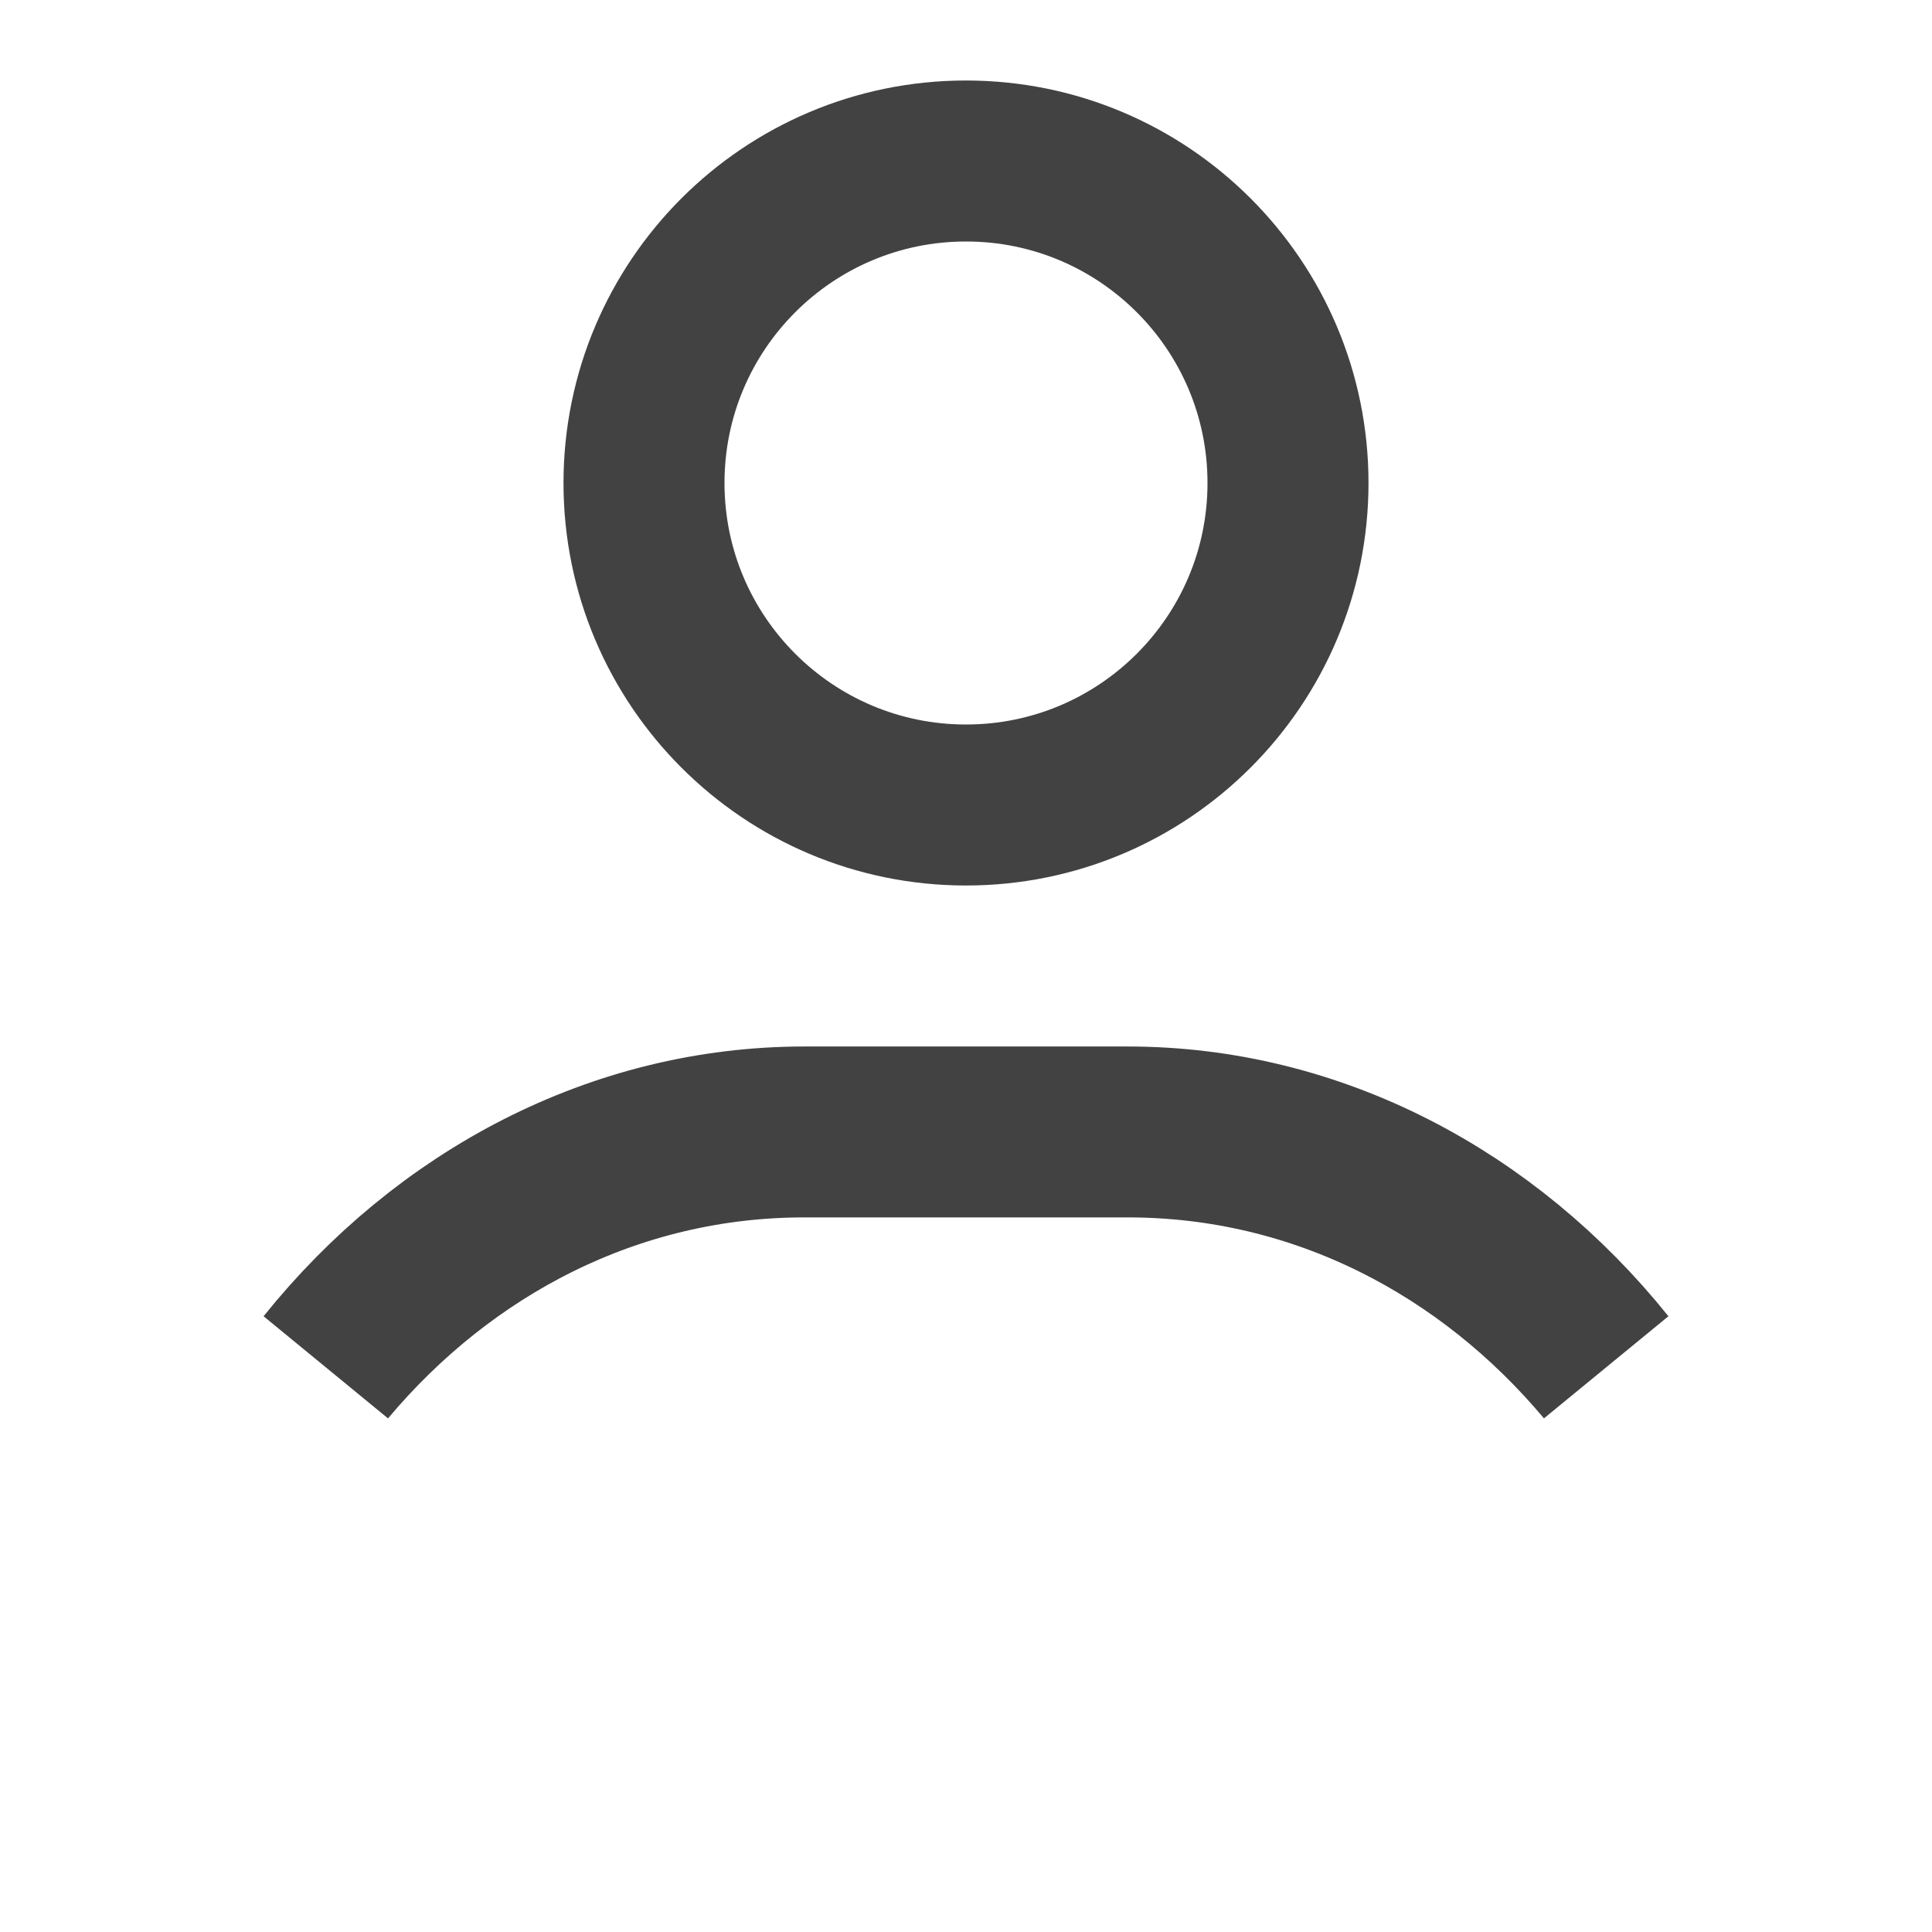
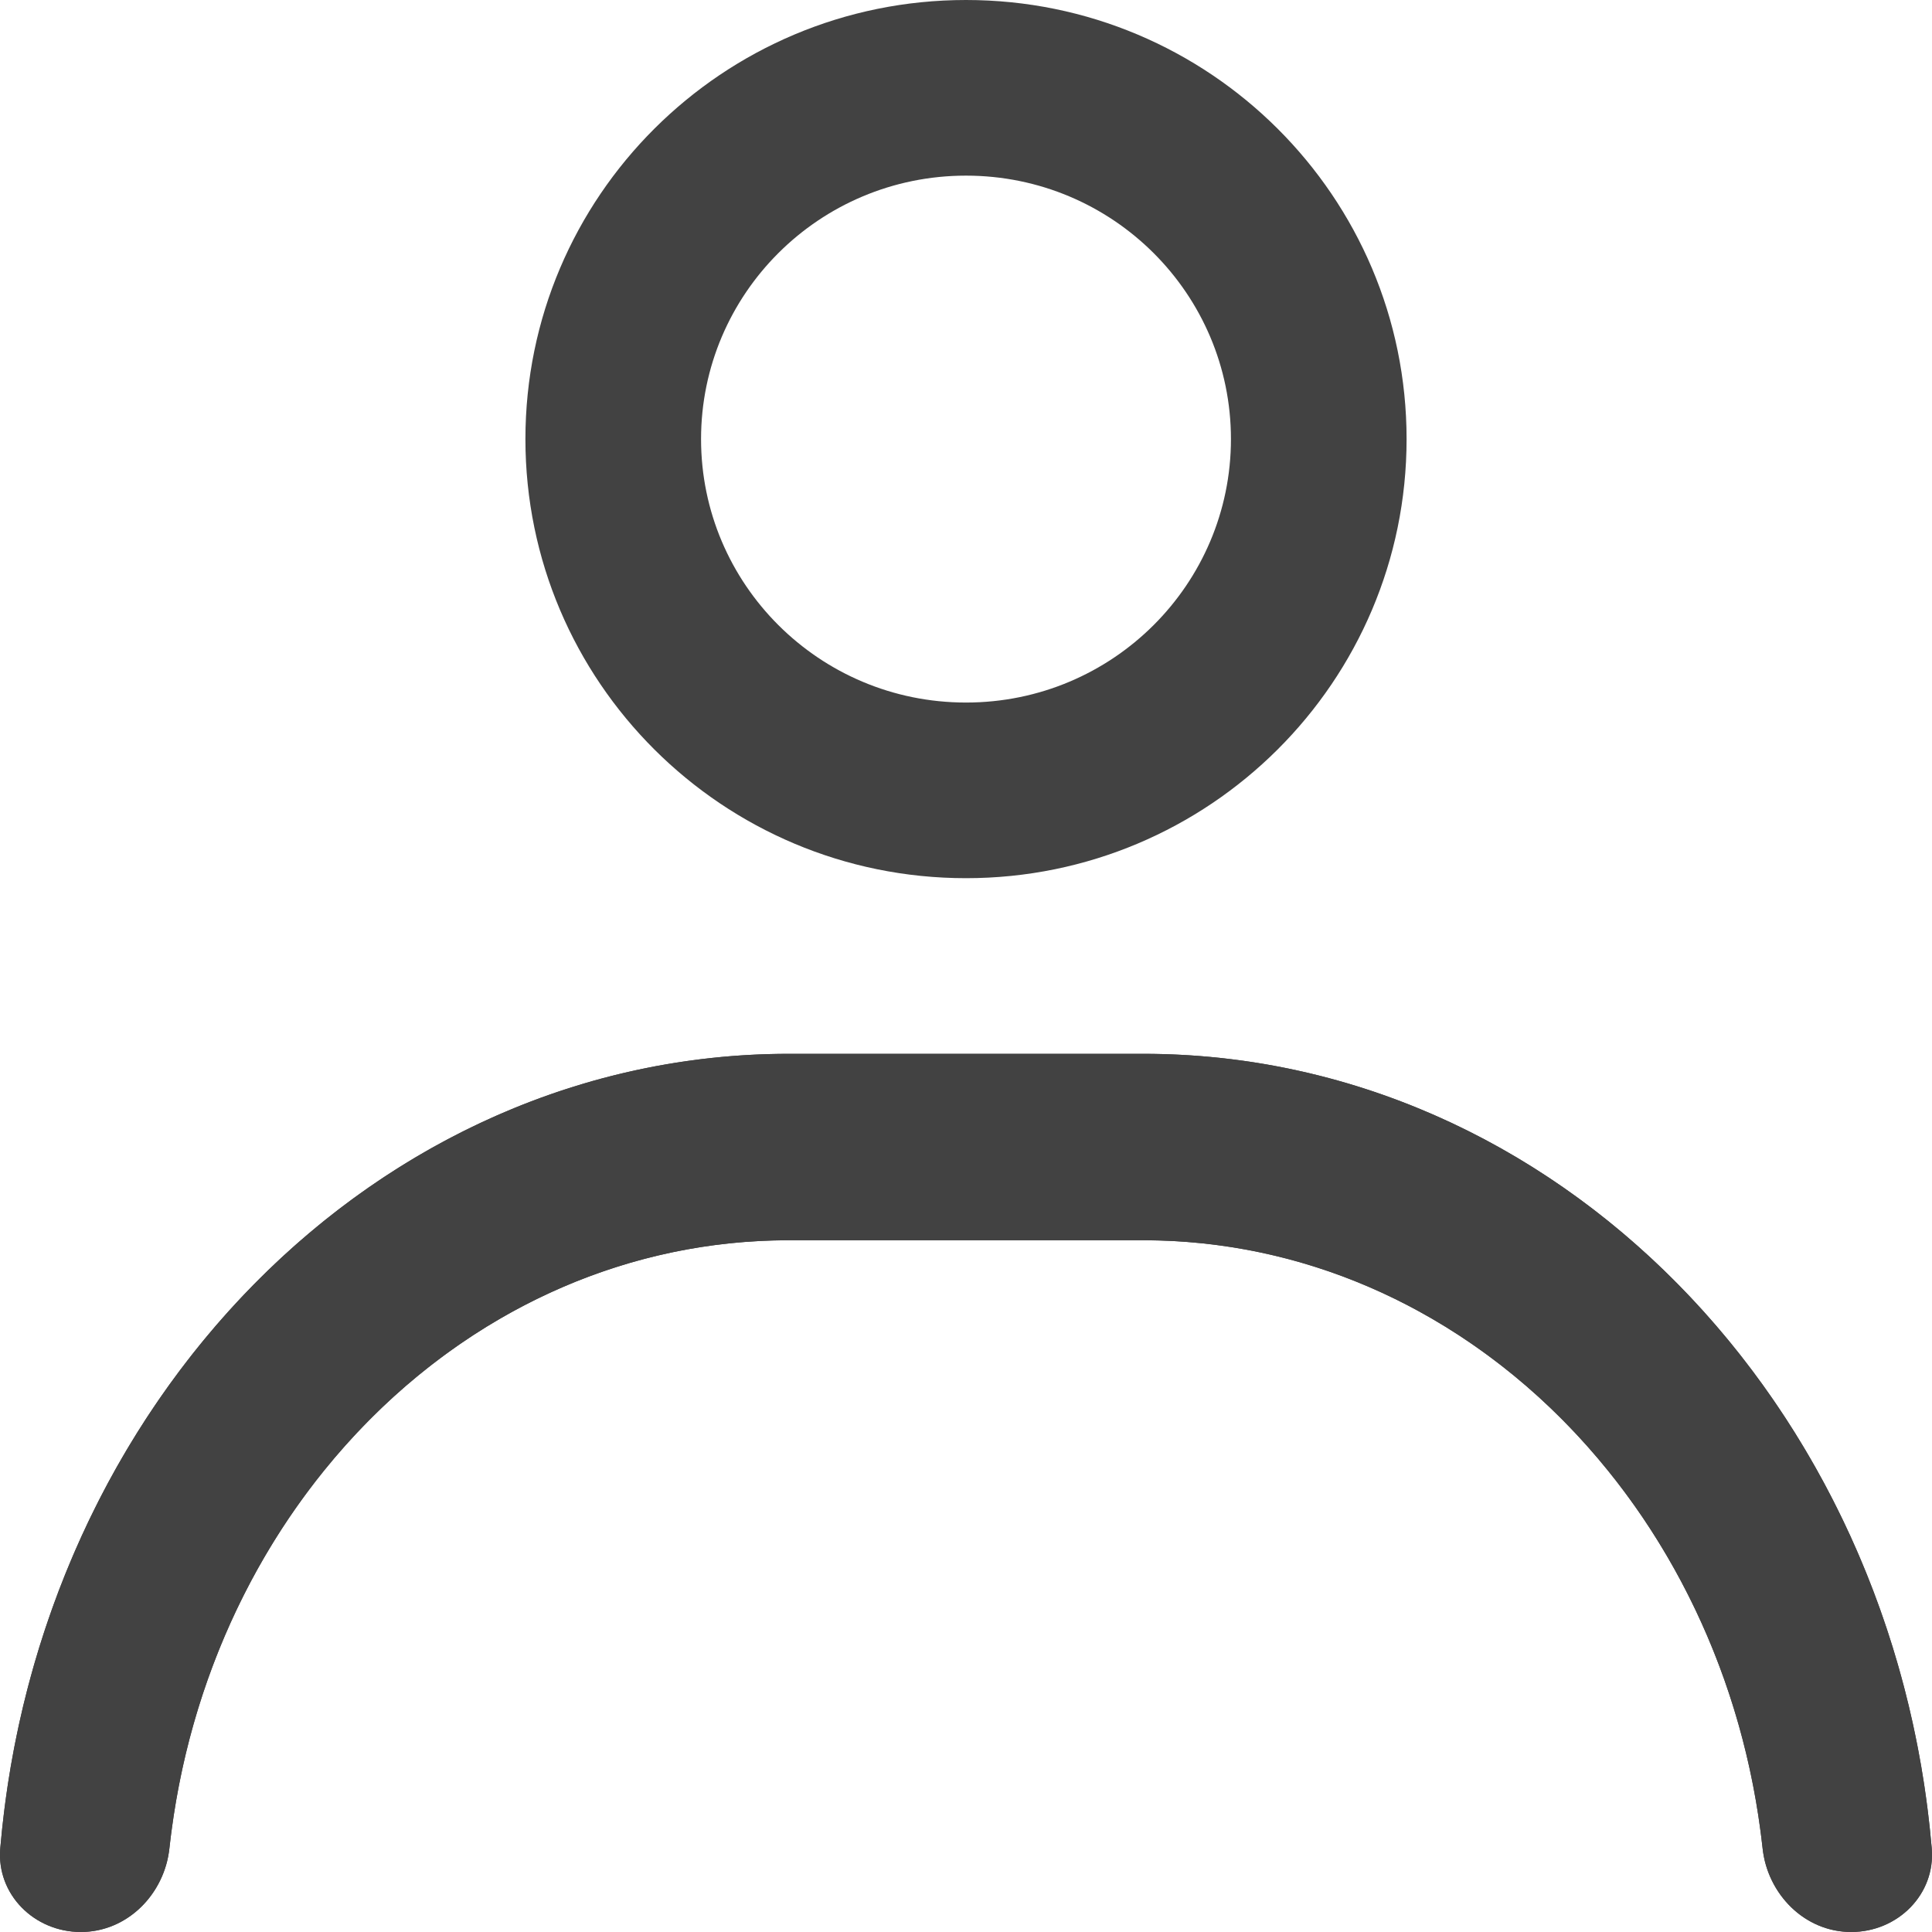
- <svg xmlns="http://www.w3.org/2000/svg" width="24" height="24" viewBox="0 0 24 24" fill="none">
-   <path d="M9.991 14.123C7.613 14.123 5.516 15.234 4.054 16.977C5.532 15.136 7.667 14 9.991 14H14.009C16.333 14 18.468 15.136 19.946 16.977C18.485 15.234 16.387 14.123 14.009 14.123H9.991ZM16 6C16 8.209 14.209 10 12 10C9.791 10 8 8.209 8 6C8 3.791 9.791 2 12 2C14.209 2 16 3.791 16 6Z" stroke="#424242" stroke-width="2" />
+ <svg xmlns="http://www.w3.org/2000/svg" width="22" height="22" viewBox="0 0 22 22" fill="none">
+   <path fill-rule="evenodd" clip-rule="evenodd" d="M8.984 14.123C5.35 14.123 2.354 17.146 1.929 21.047C1.872 21.571 1.449 22 0.92 22C0.391 22 -0.042 21.572 0.003 21.046C0.436 15.971 4.292 12 8.984 12H13.016C17.708 12 21.564 15.971 21.997 21.046C22.042 21.572 21.609 22 21.08 22C20.551 22 20.128 21.571 20.071 21.047C19.646 17.146 16.65 14.123 13.016 14.123H8.984Z" fill="#424242" />
+   <path fill-rule="evenodd" clip-rule="evenodd" d="M19.871 15.499C20.938 16.88 21.671 18.587 21.932 20.466C21.949 20.59 21.964 20.714 21.977 20.84C21.984 20.908 21.991 20.977 21.997 21.046C22.042 21.572 21.609 22 21.08 22C20.606 22 20.218 21.656 20.1 21.208C20.087 21.156 20.077 21.102 20.071 21.047C20.062 20.964 20.052 20.882 20.04 20.8C19.828 19.257 19.211 17.861 18.313 16.75C17.012 15.137 15.121 14.123 13.016 14.123H8.984C6.879 14.123 4.988 15.137 3.687 16.75C2.789 17.861 2.172 19.257 1.96 20.8C1.948 20.882 1.938 20.964 1.929 21.047C1.923 21.102 1.913 21.156 1.9 21.208C1.782 21.656 1.394 22 0.92 22C0.391 22 -0.042 21.572 0.003 21.046C0.009 20.977 0.016 20.908 0.023 20.84C0.036 20.714 0.051 20.59 0.068 20.466C0.329 18.587 1.062 16.88 2.129 15.499C3.784 13.357 6.241 12 8.984 12H13.016C15.759 12 18.216 13.357 19.871 15.499ZM11 10C13.771 10 16.017 7.761 16.017 5C16.017 2.239 13.771 0 11 0C8.229 0 5.983 2.239 5.983 5C5.983 7.761 8.229 10 11 10ZM11 8C12.673 8 14.017 6.65 14.017 5C14.017 3.35 12.673 2 11 2C9.327 2 7.983 3.35 7.983 5C7.983 6.65 9.327 8 11 8Z" fill="#424242" />
</svg>
